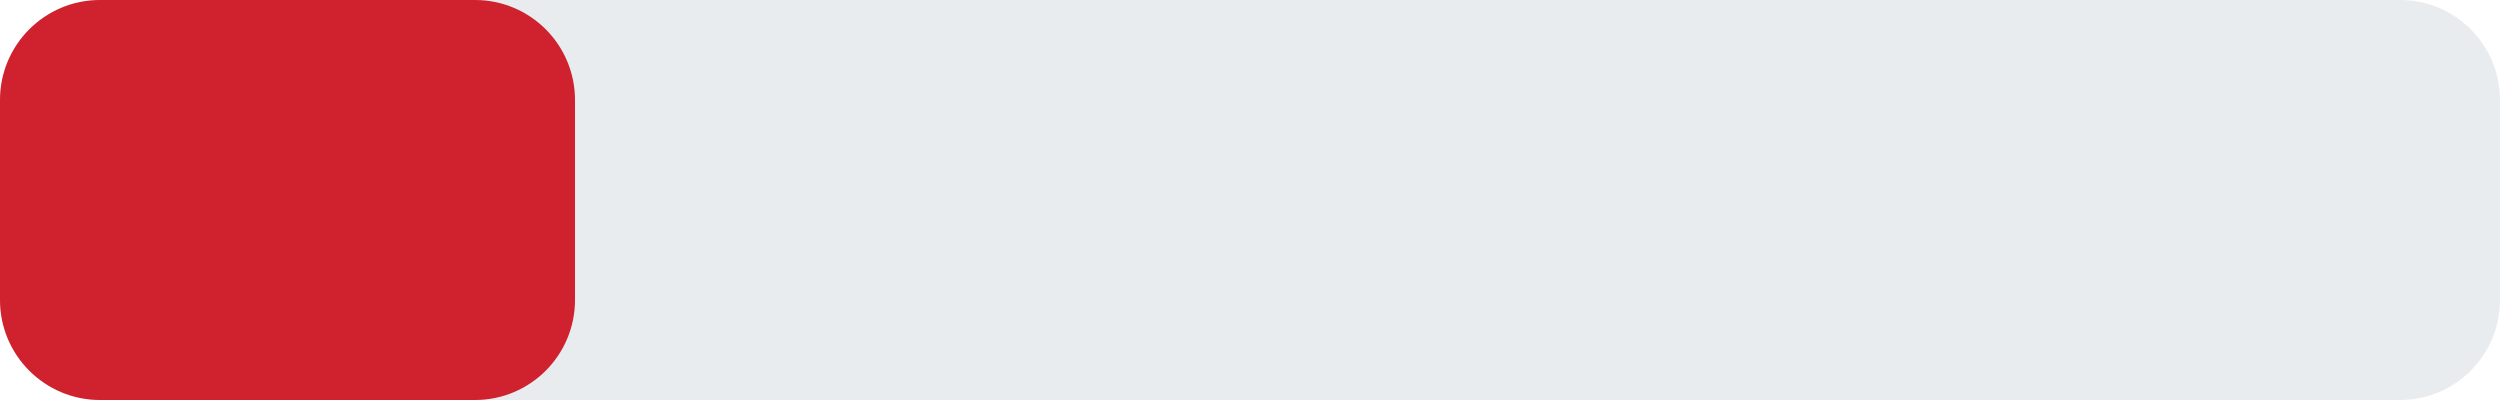
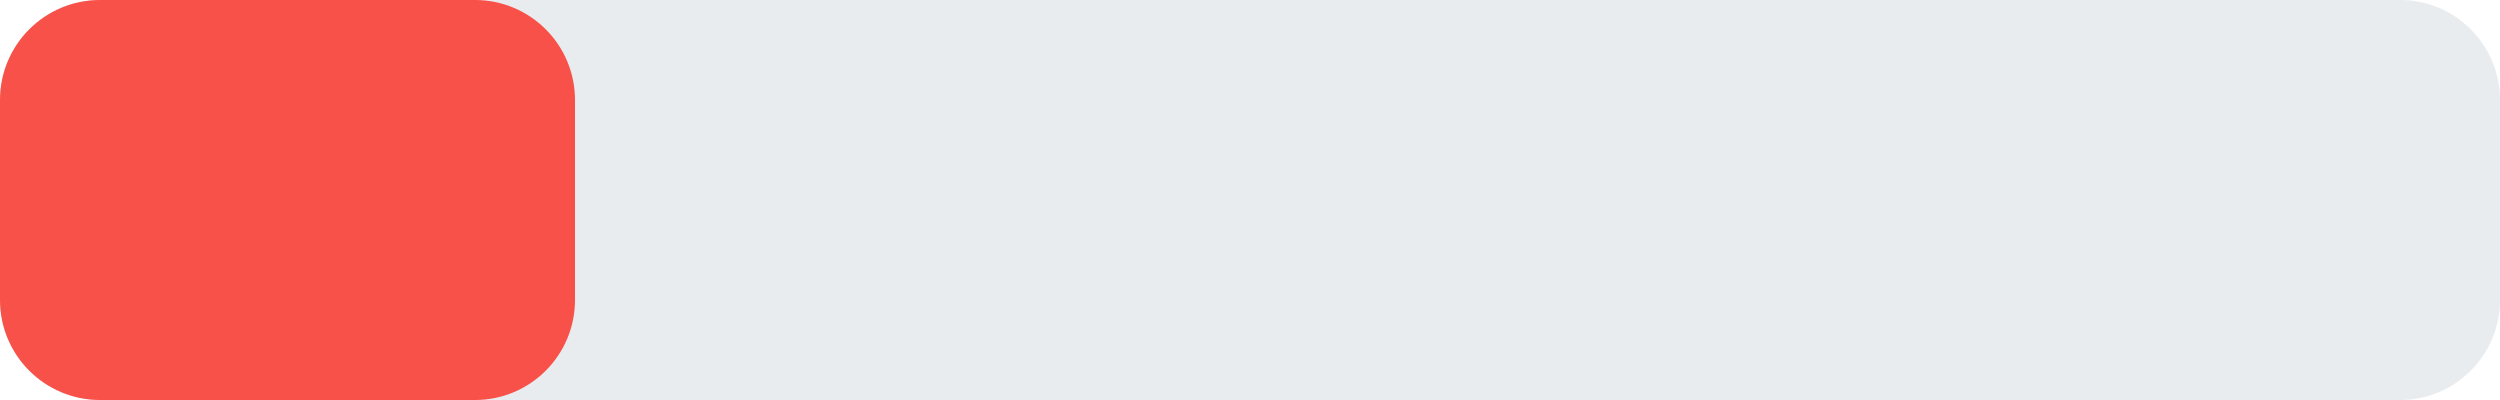
<svg xmlns="http://www.w3.org/2000/svg" width="100" height="16" viewBox="0 0 100 16">
  <rect width="100" height="16" rx="4" ry="4" fill="#e9ecef" />
-   <rect width="23" height="16" rx="4" ry="4" fill="#cf222e" />
+   <rect width="23" height="16" rx="4" ry="4" fill="#F85149" />
</svg>
